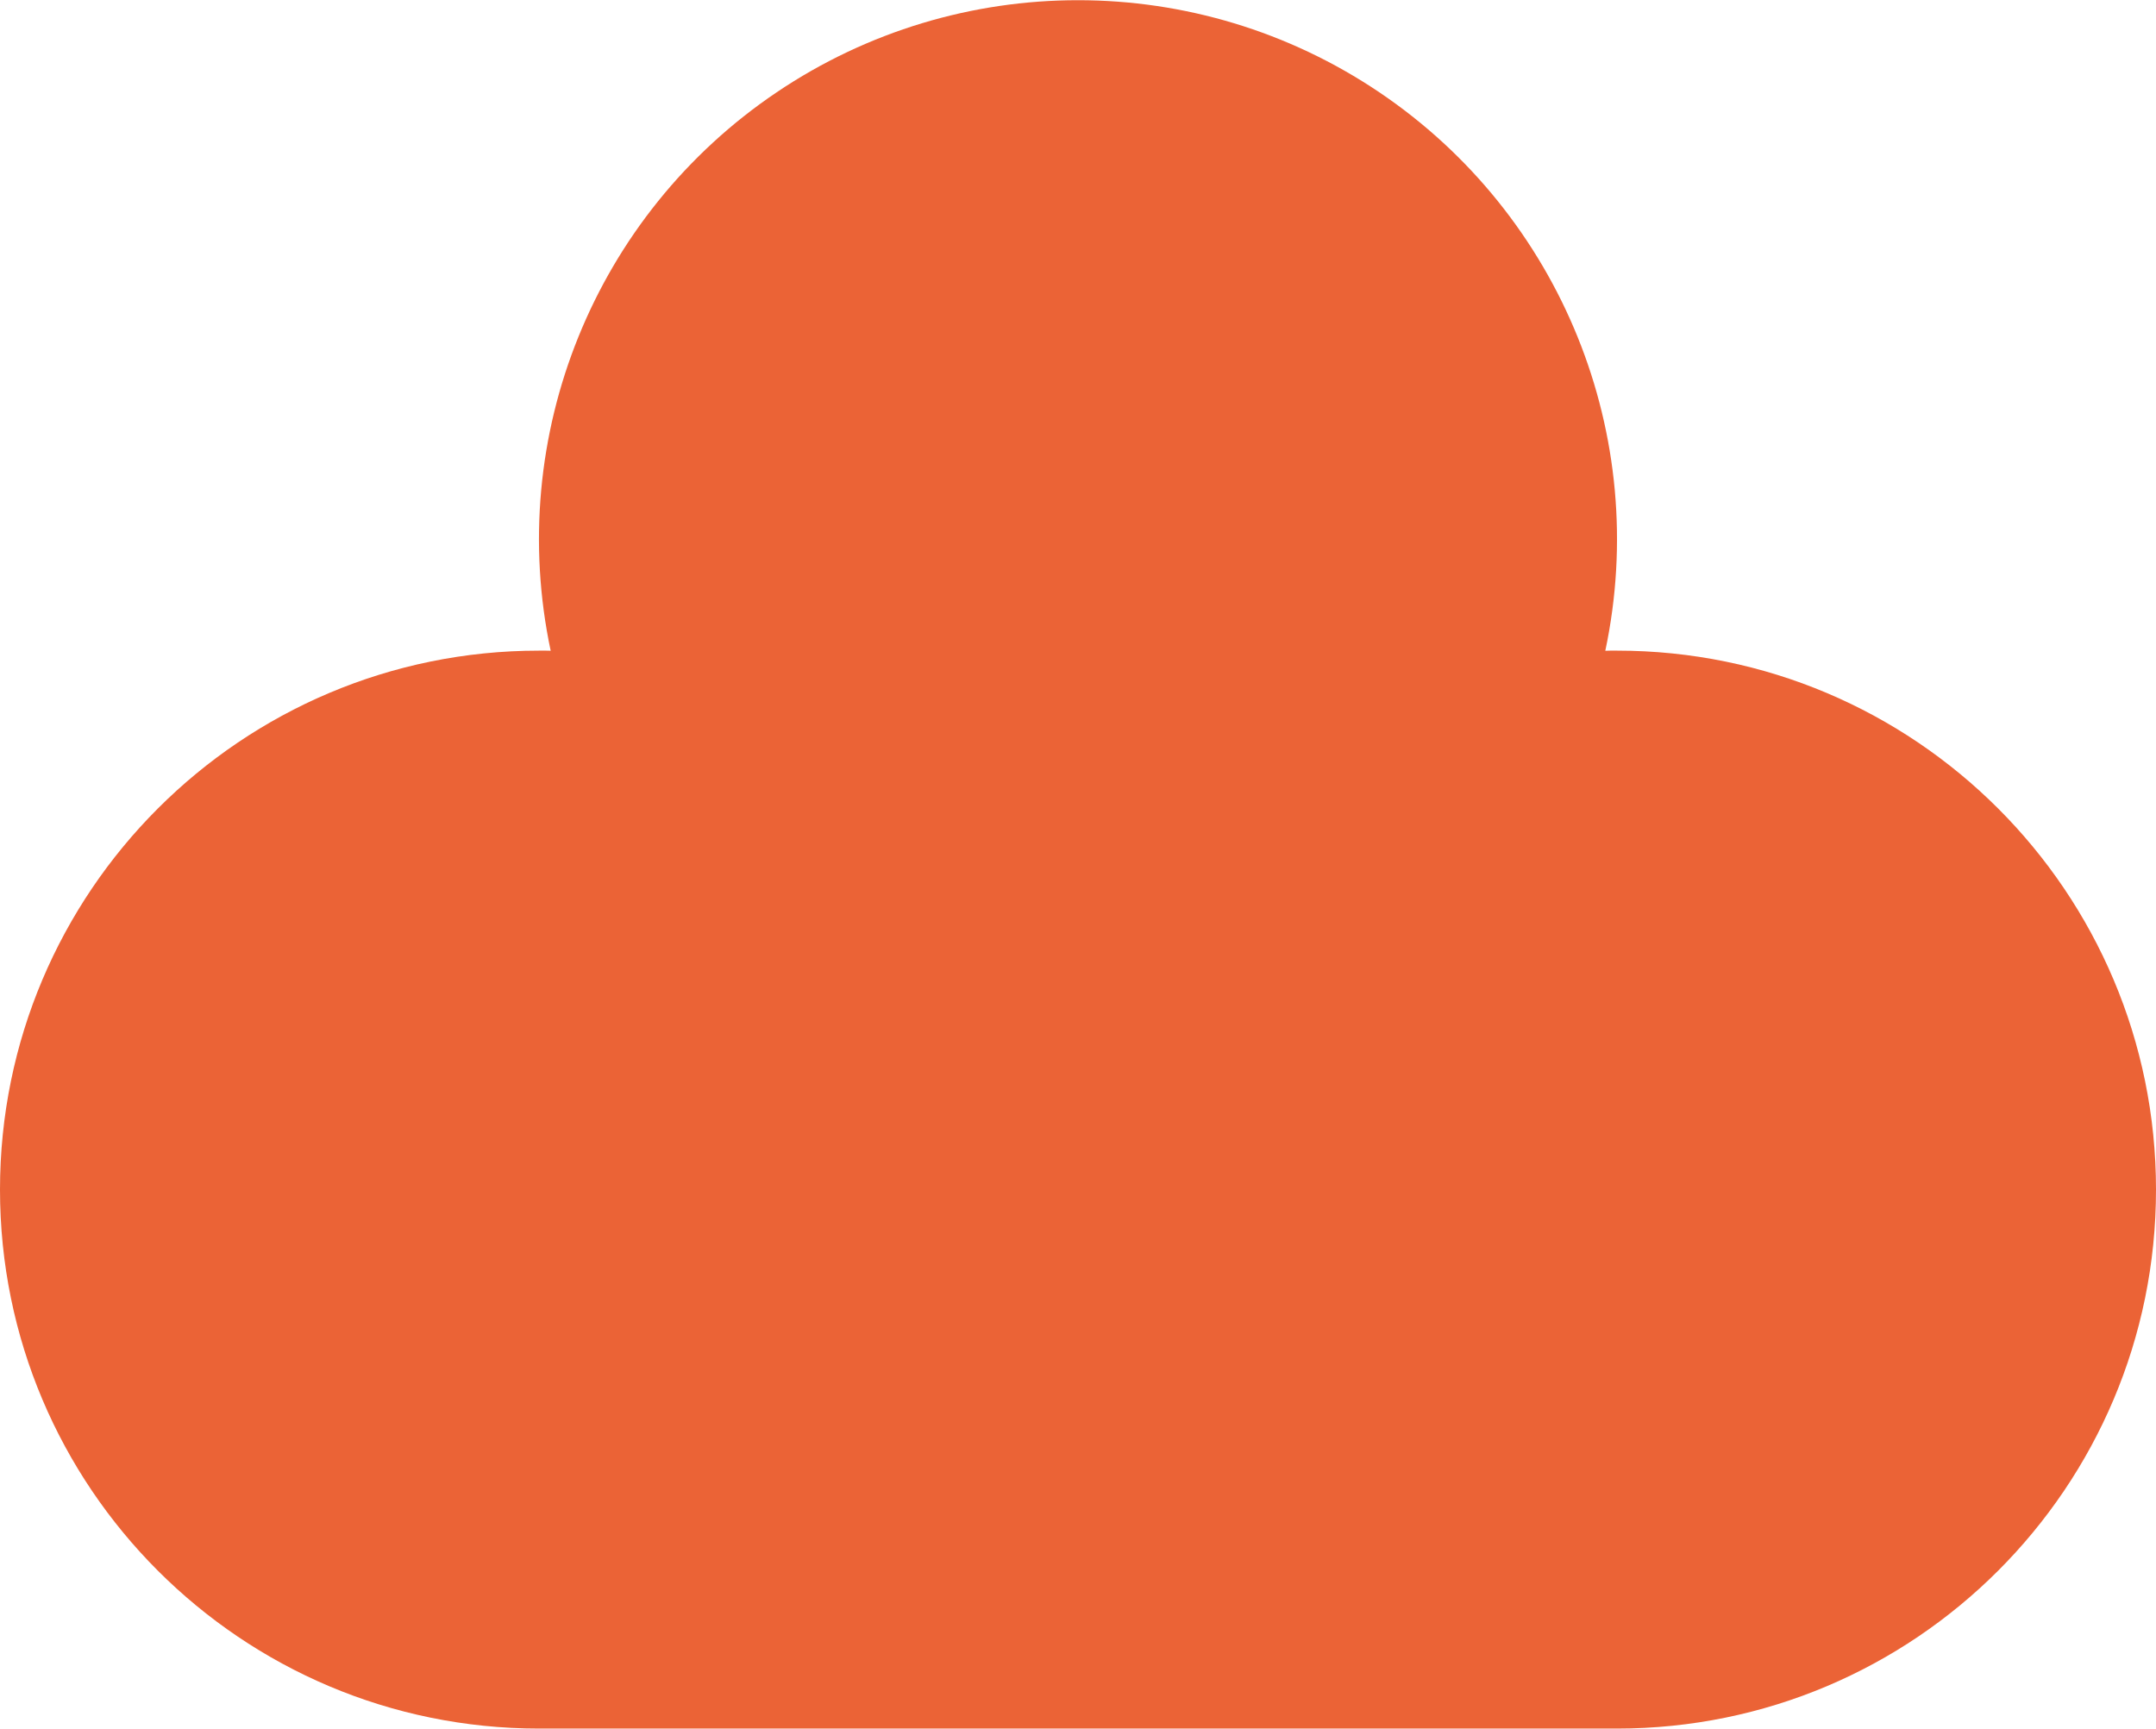
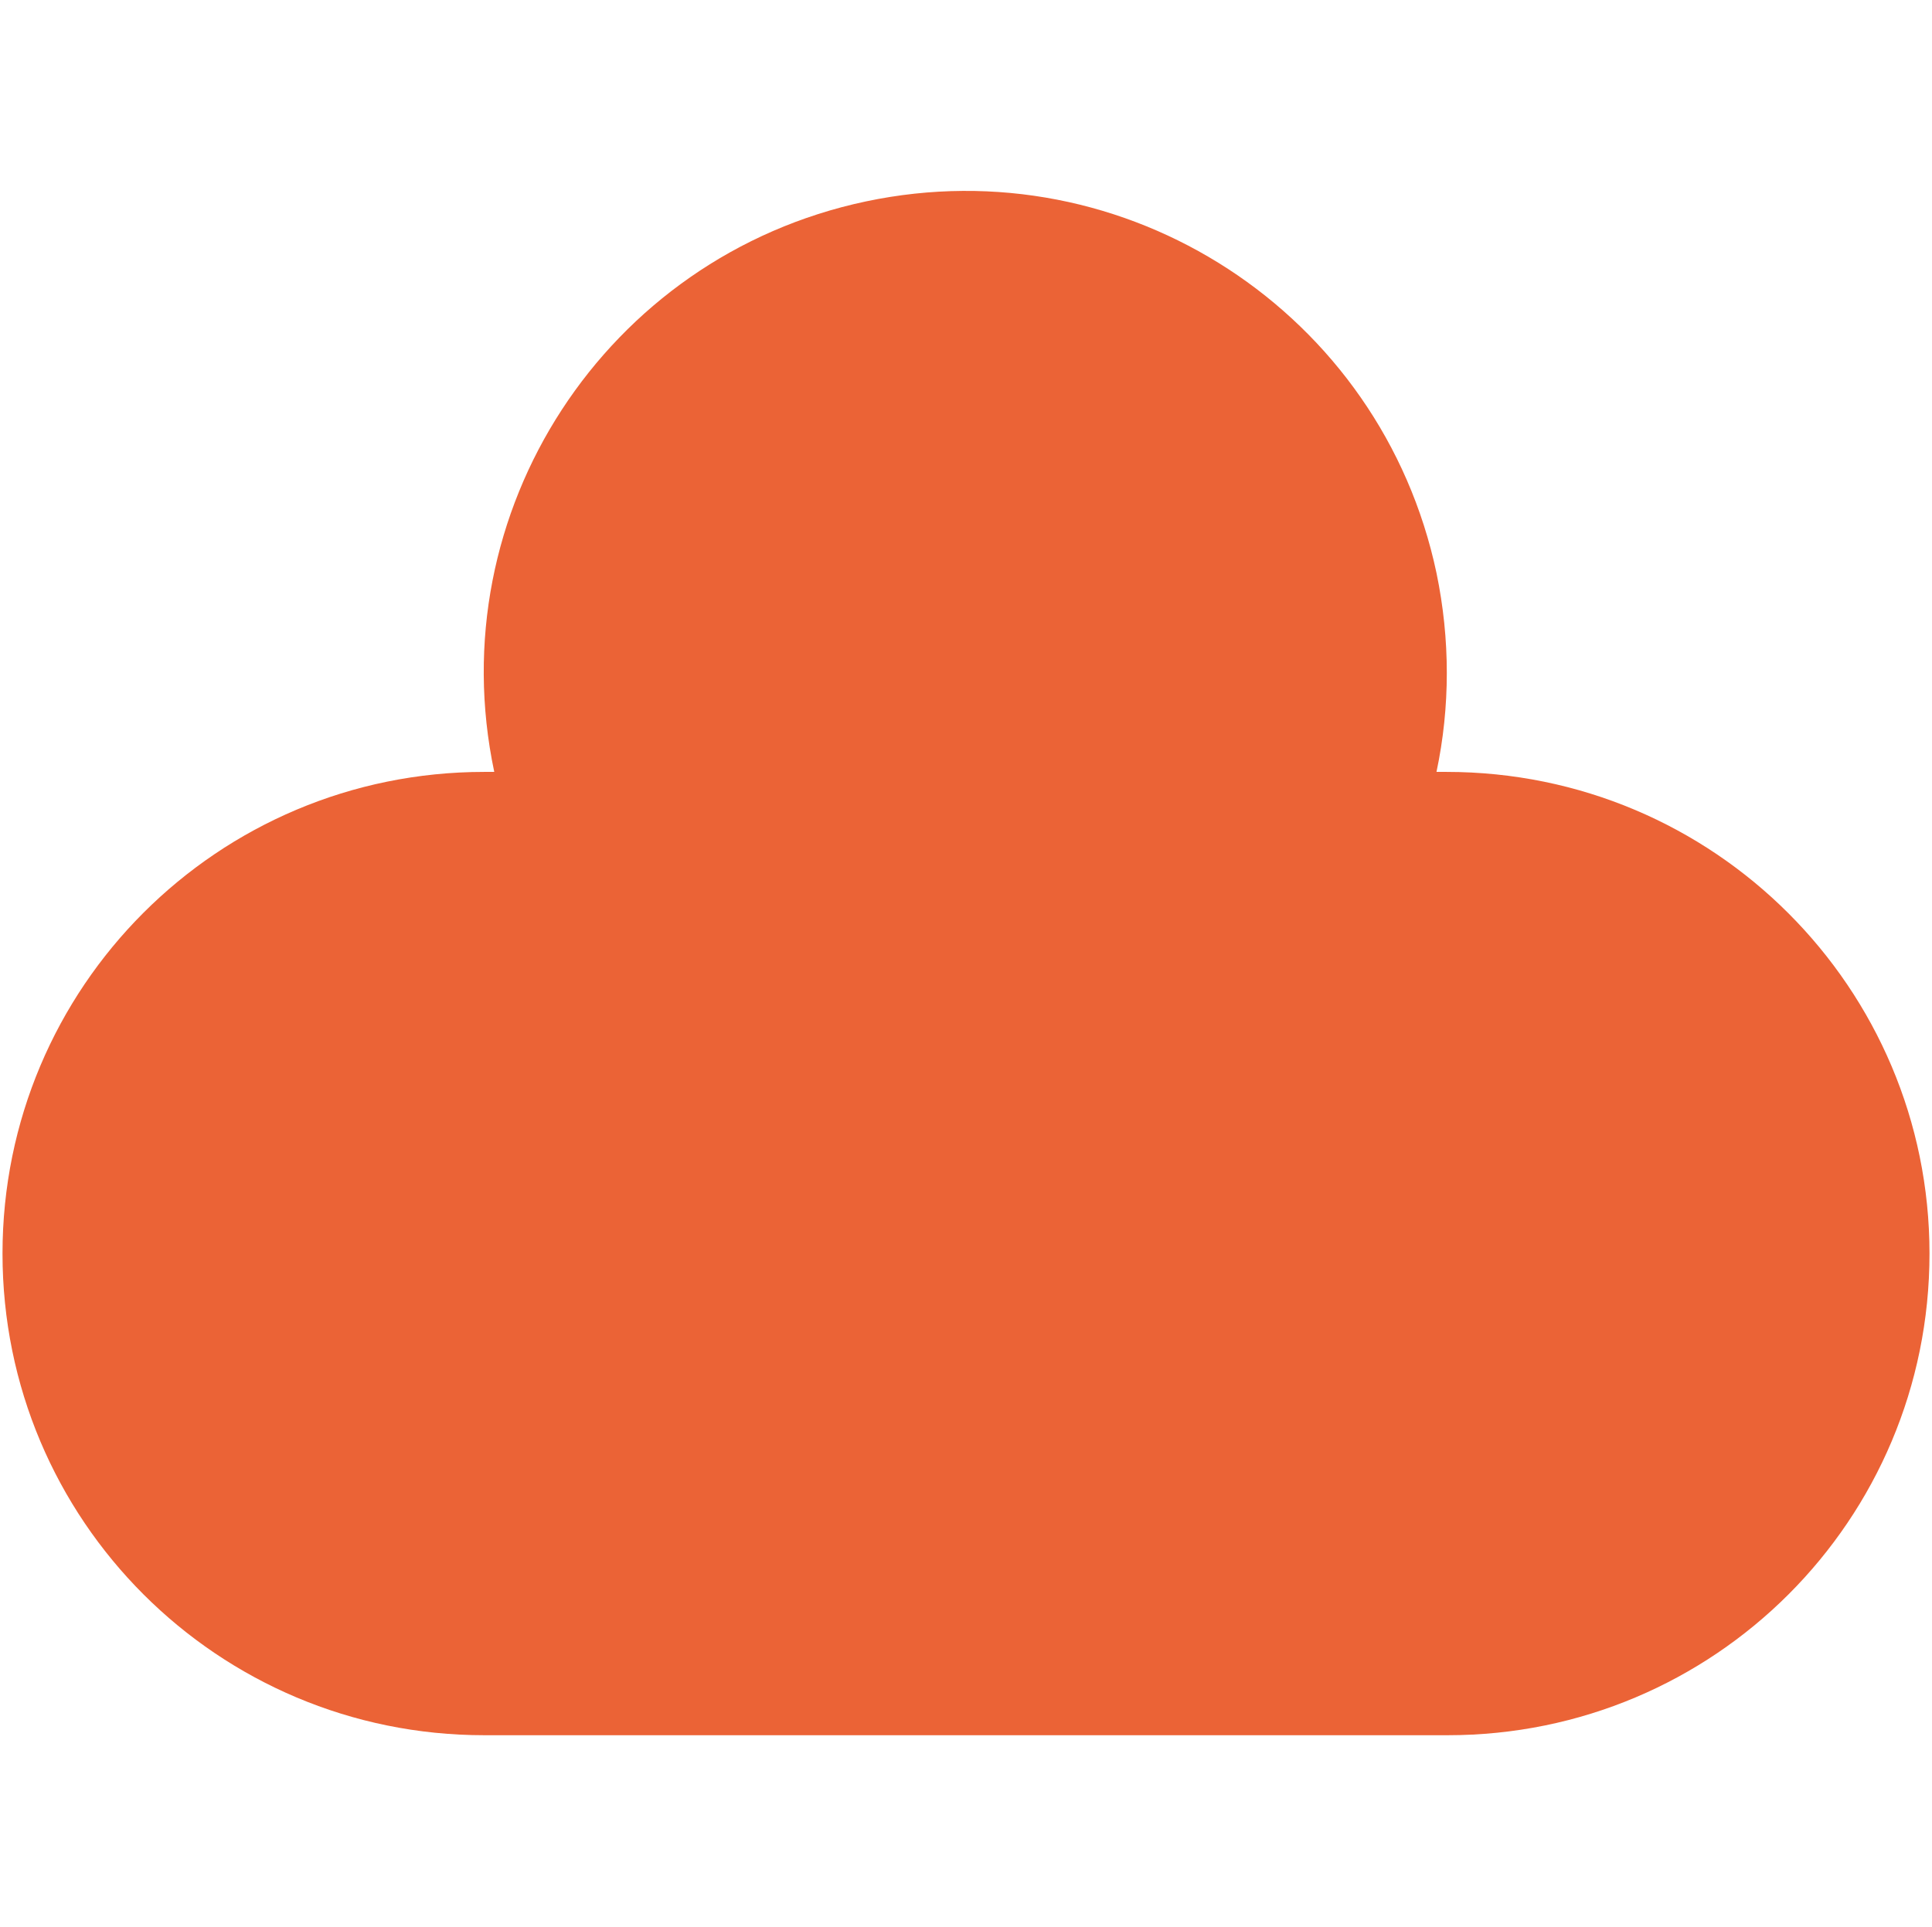
- <svg xmlns="http://www.w3.org/2000/svg" version="1.1" width="154" height="123.477">
-   <svg width="154" height="123.477" viewBox="0 0 154 123.477">
-     <path id="SvgjsPath1000" data-name="Pfad 5" d="M154,84.977a38.5,38.5,0,0,1-38.5,38.5h-77a38.5,38.5,0,0,1,0-77c.165,0,.325,0,.49,0,.116,0,.228,0,.344.01a38.5,38.5,0,1,1,75.331,0c.116,0,.228-.01.344-.01.165,0,.325,0,.49,0A38.5,38.5,0,0,1,154,84.977Z" fill="#eb6336" />
-   </svg>
-   <style>@media (prefers-color-scheme: light) { :root { filter: none; } }
+ <svg xmlns="http://www.w3.org/2000/svg" version="1.1" id="Layer_1" x="0px" y="0px" viewBox="0 0 154.4 154" style="enable-background:new 0 0 154.4 154;" xml:space="preserve">
+   <style type="text/css">
+ 	.st0{fill:#EB6336;}
</style>
+   <path id="SvgjsPath1000" class="st0" d="M154.2,100.2c0,21.3-17.2,38.5-38.5,38.5h-77c-21.3,0-38.5-17.2-38.5-38.5  s17.2-38.5,38.5-38.5c0.2,0,0.3,0,0.5,0c0.1,0,0.2,0,0.3,0c-4.4-20.8,8.9-41.2,29.7-45.6s41.2,8.9,45.6,29.7  c1.1,5.3,1.1,10.7,0,15.9c0.1,0,0.2,0,0.3,0c0.2,0,0.3,0,0.5,0C137,61.7,154.2,79,154.2,100.2C154.2,100.2,154.2,100.2,154.2,100.2z  " />
</svg>
